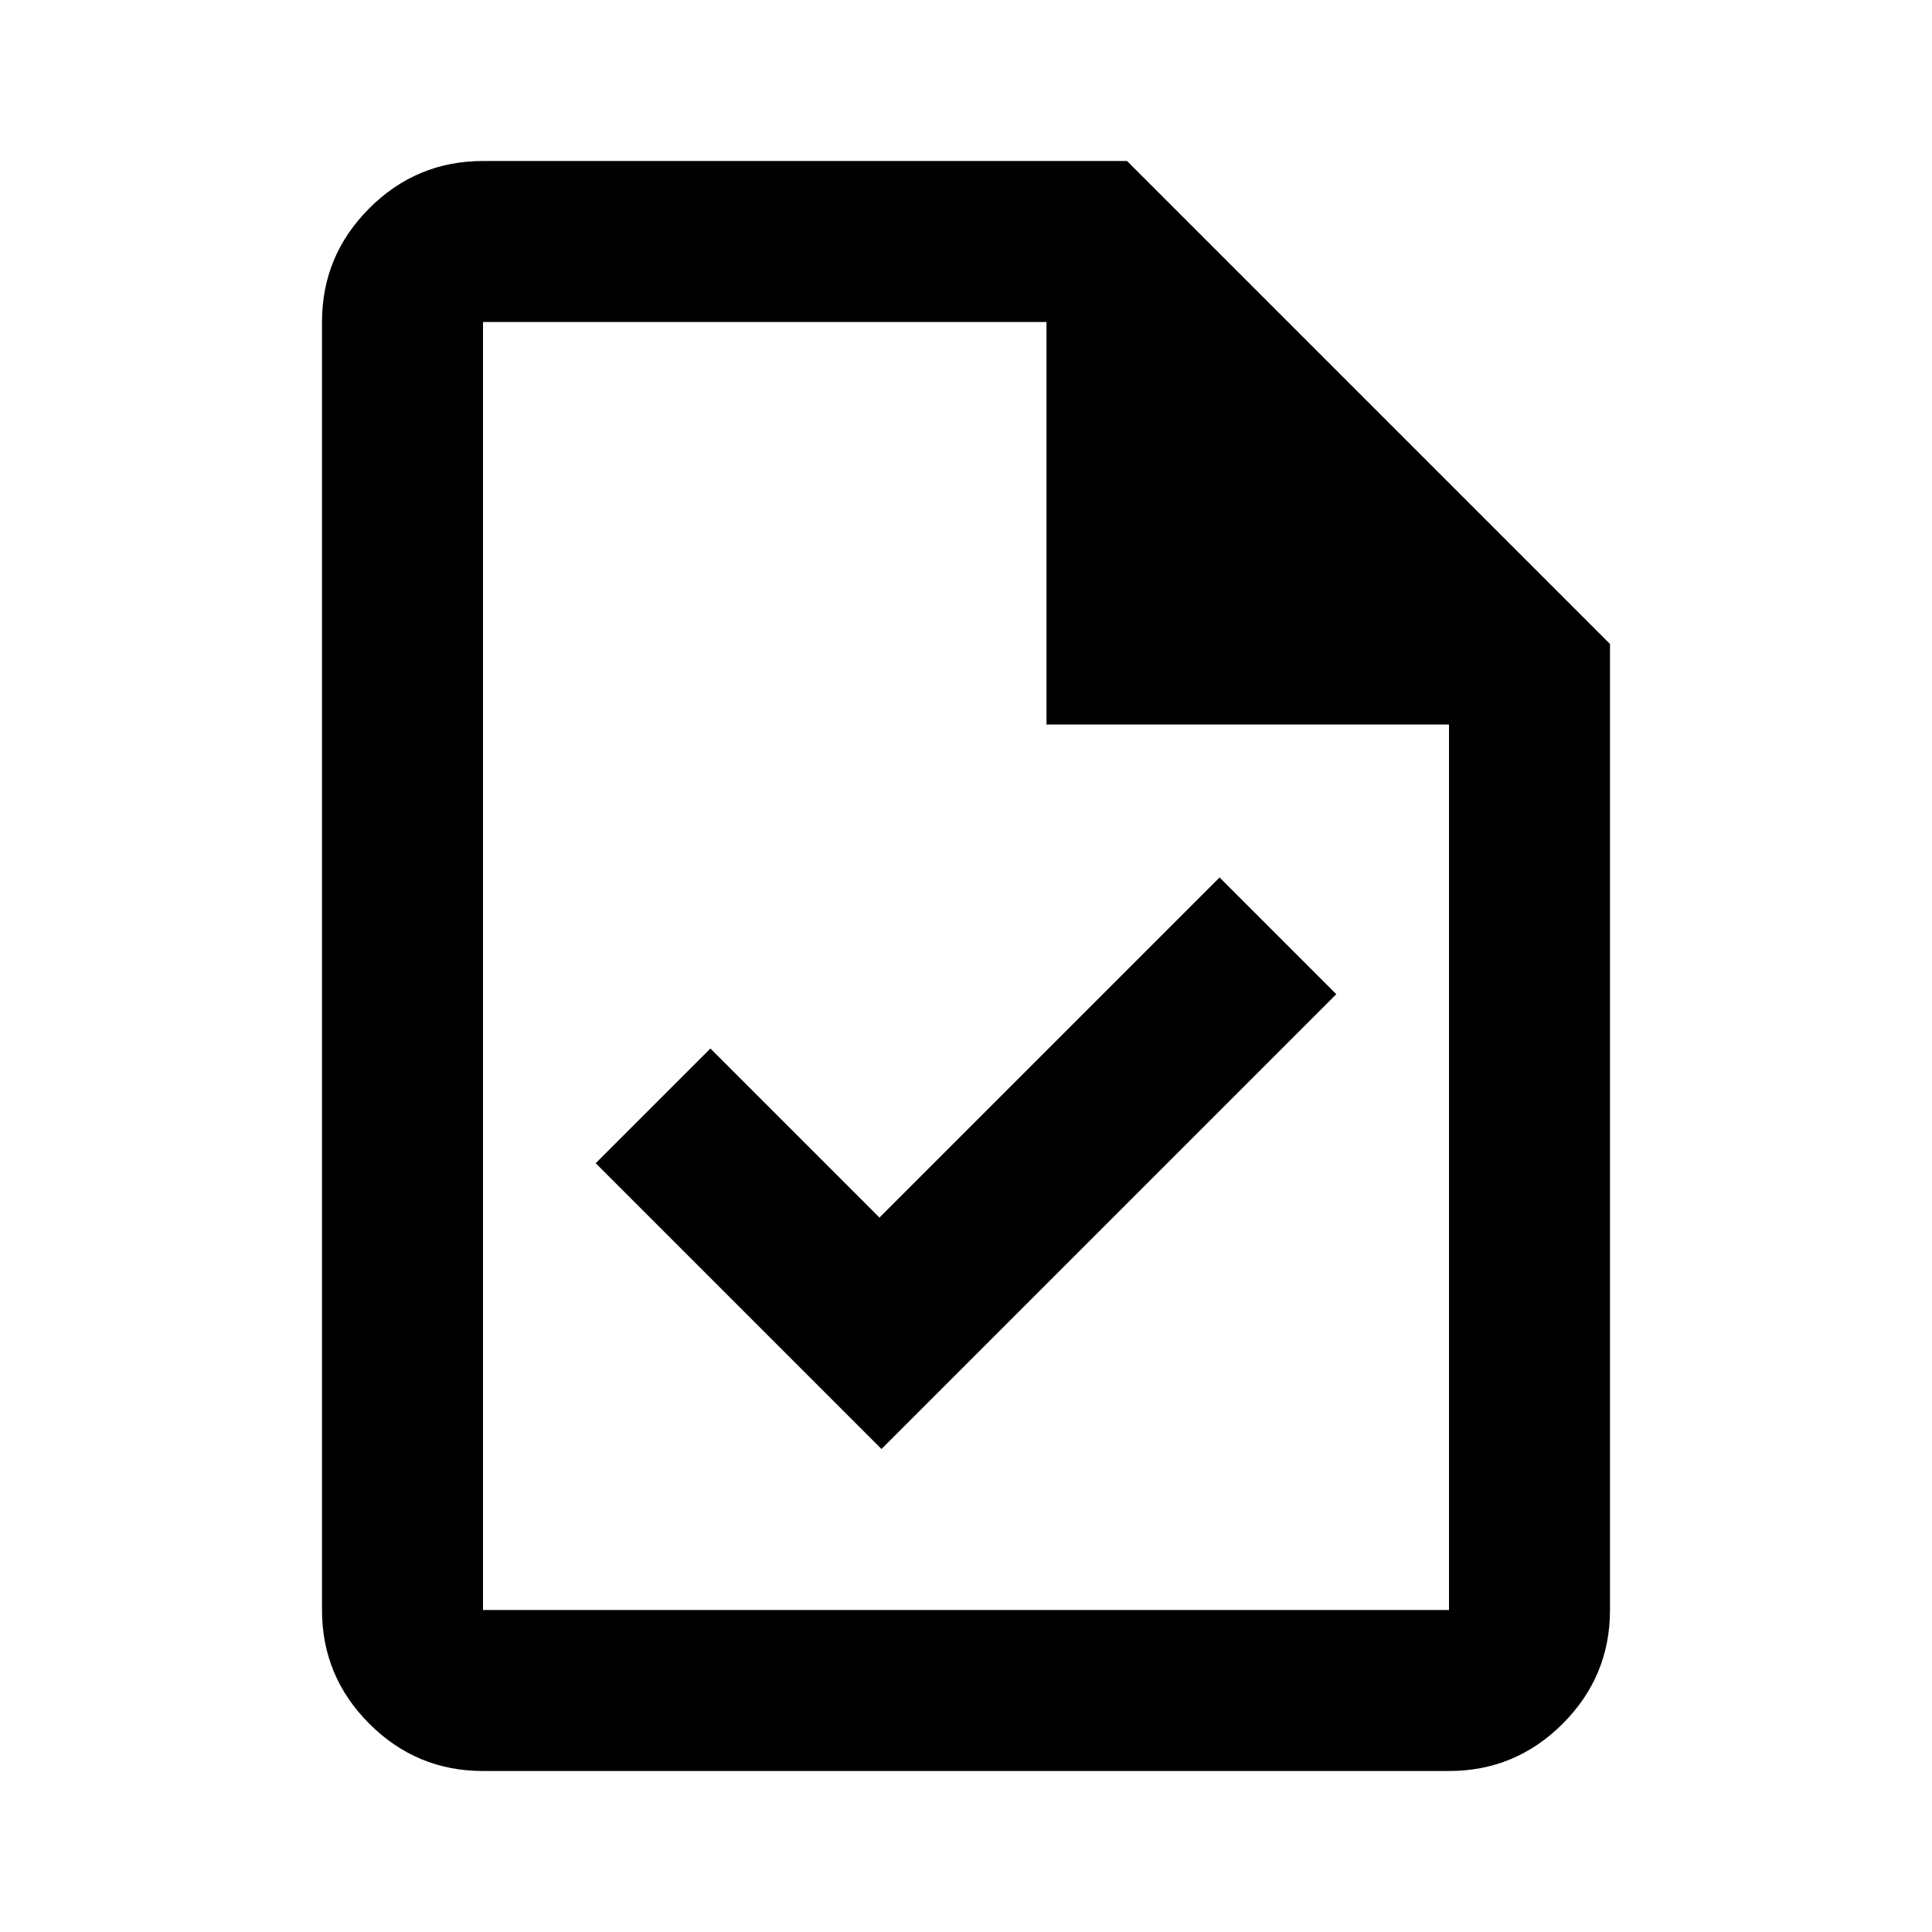
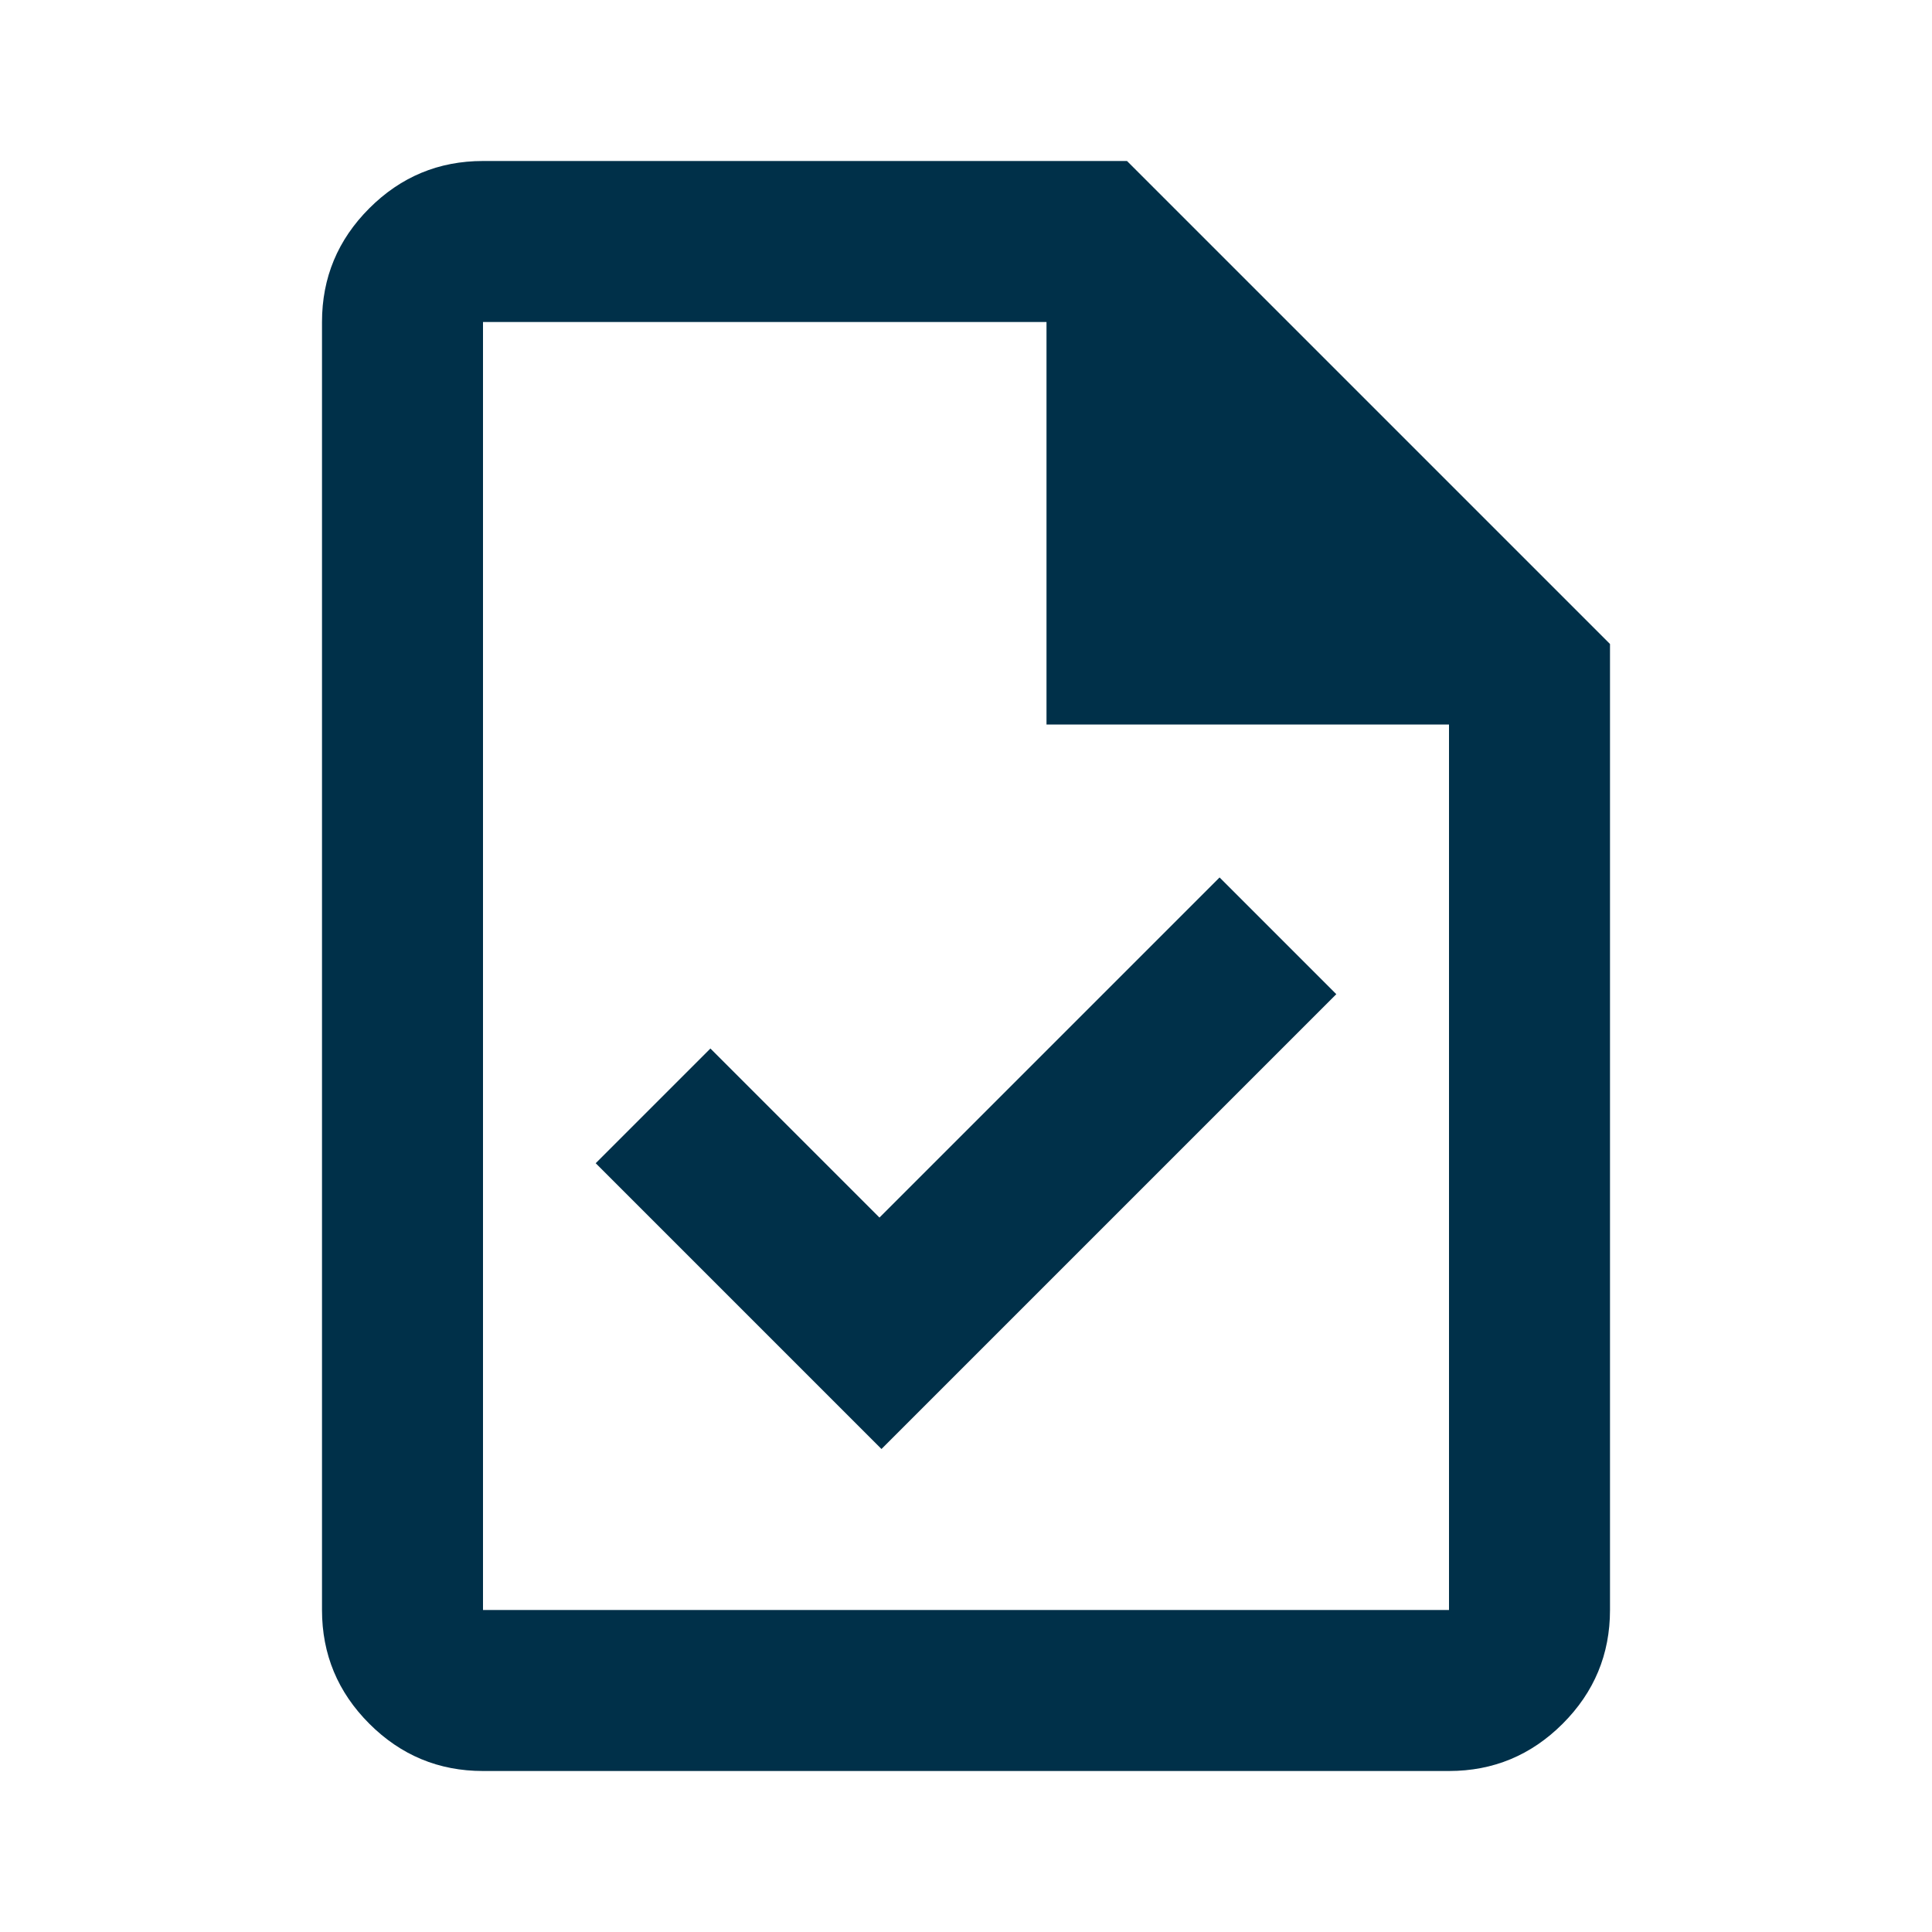
- <svg xmlns="http://www.w3.org/2000/svg" height="24px" viewBox="0 -960 960 960" width="24px" fill="#000000">
+ <svg xmlns="http://www.w3.org/2000/svg" height="24px" viewBox="0 -960 960 960" width="24px" fill="#003049">
  <path d="m438-240 226-226-58-58-169 169-84-84-57 57 142 142ZM240-80q-33 0-56.5-23.5T160-160v-640q0-33 23.5-56.5T240-880h320l240 240v480q0 33-23.5 56.5T720-80H240Zm280-520v-200H240v640h480v-440H520ZM240-800v200-200 640-640Z" />
</svg>
